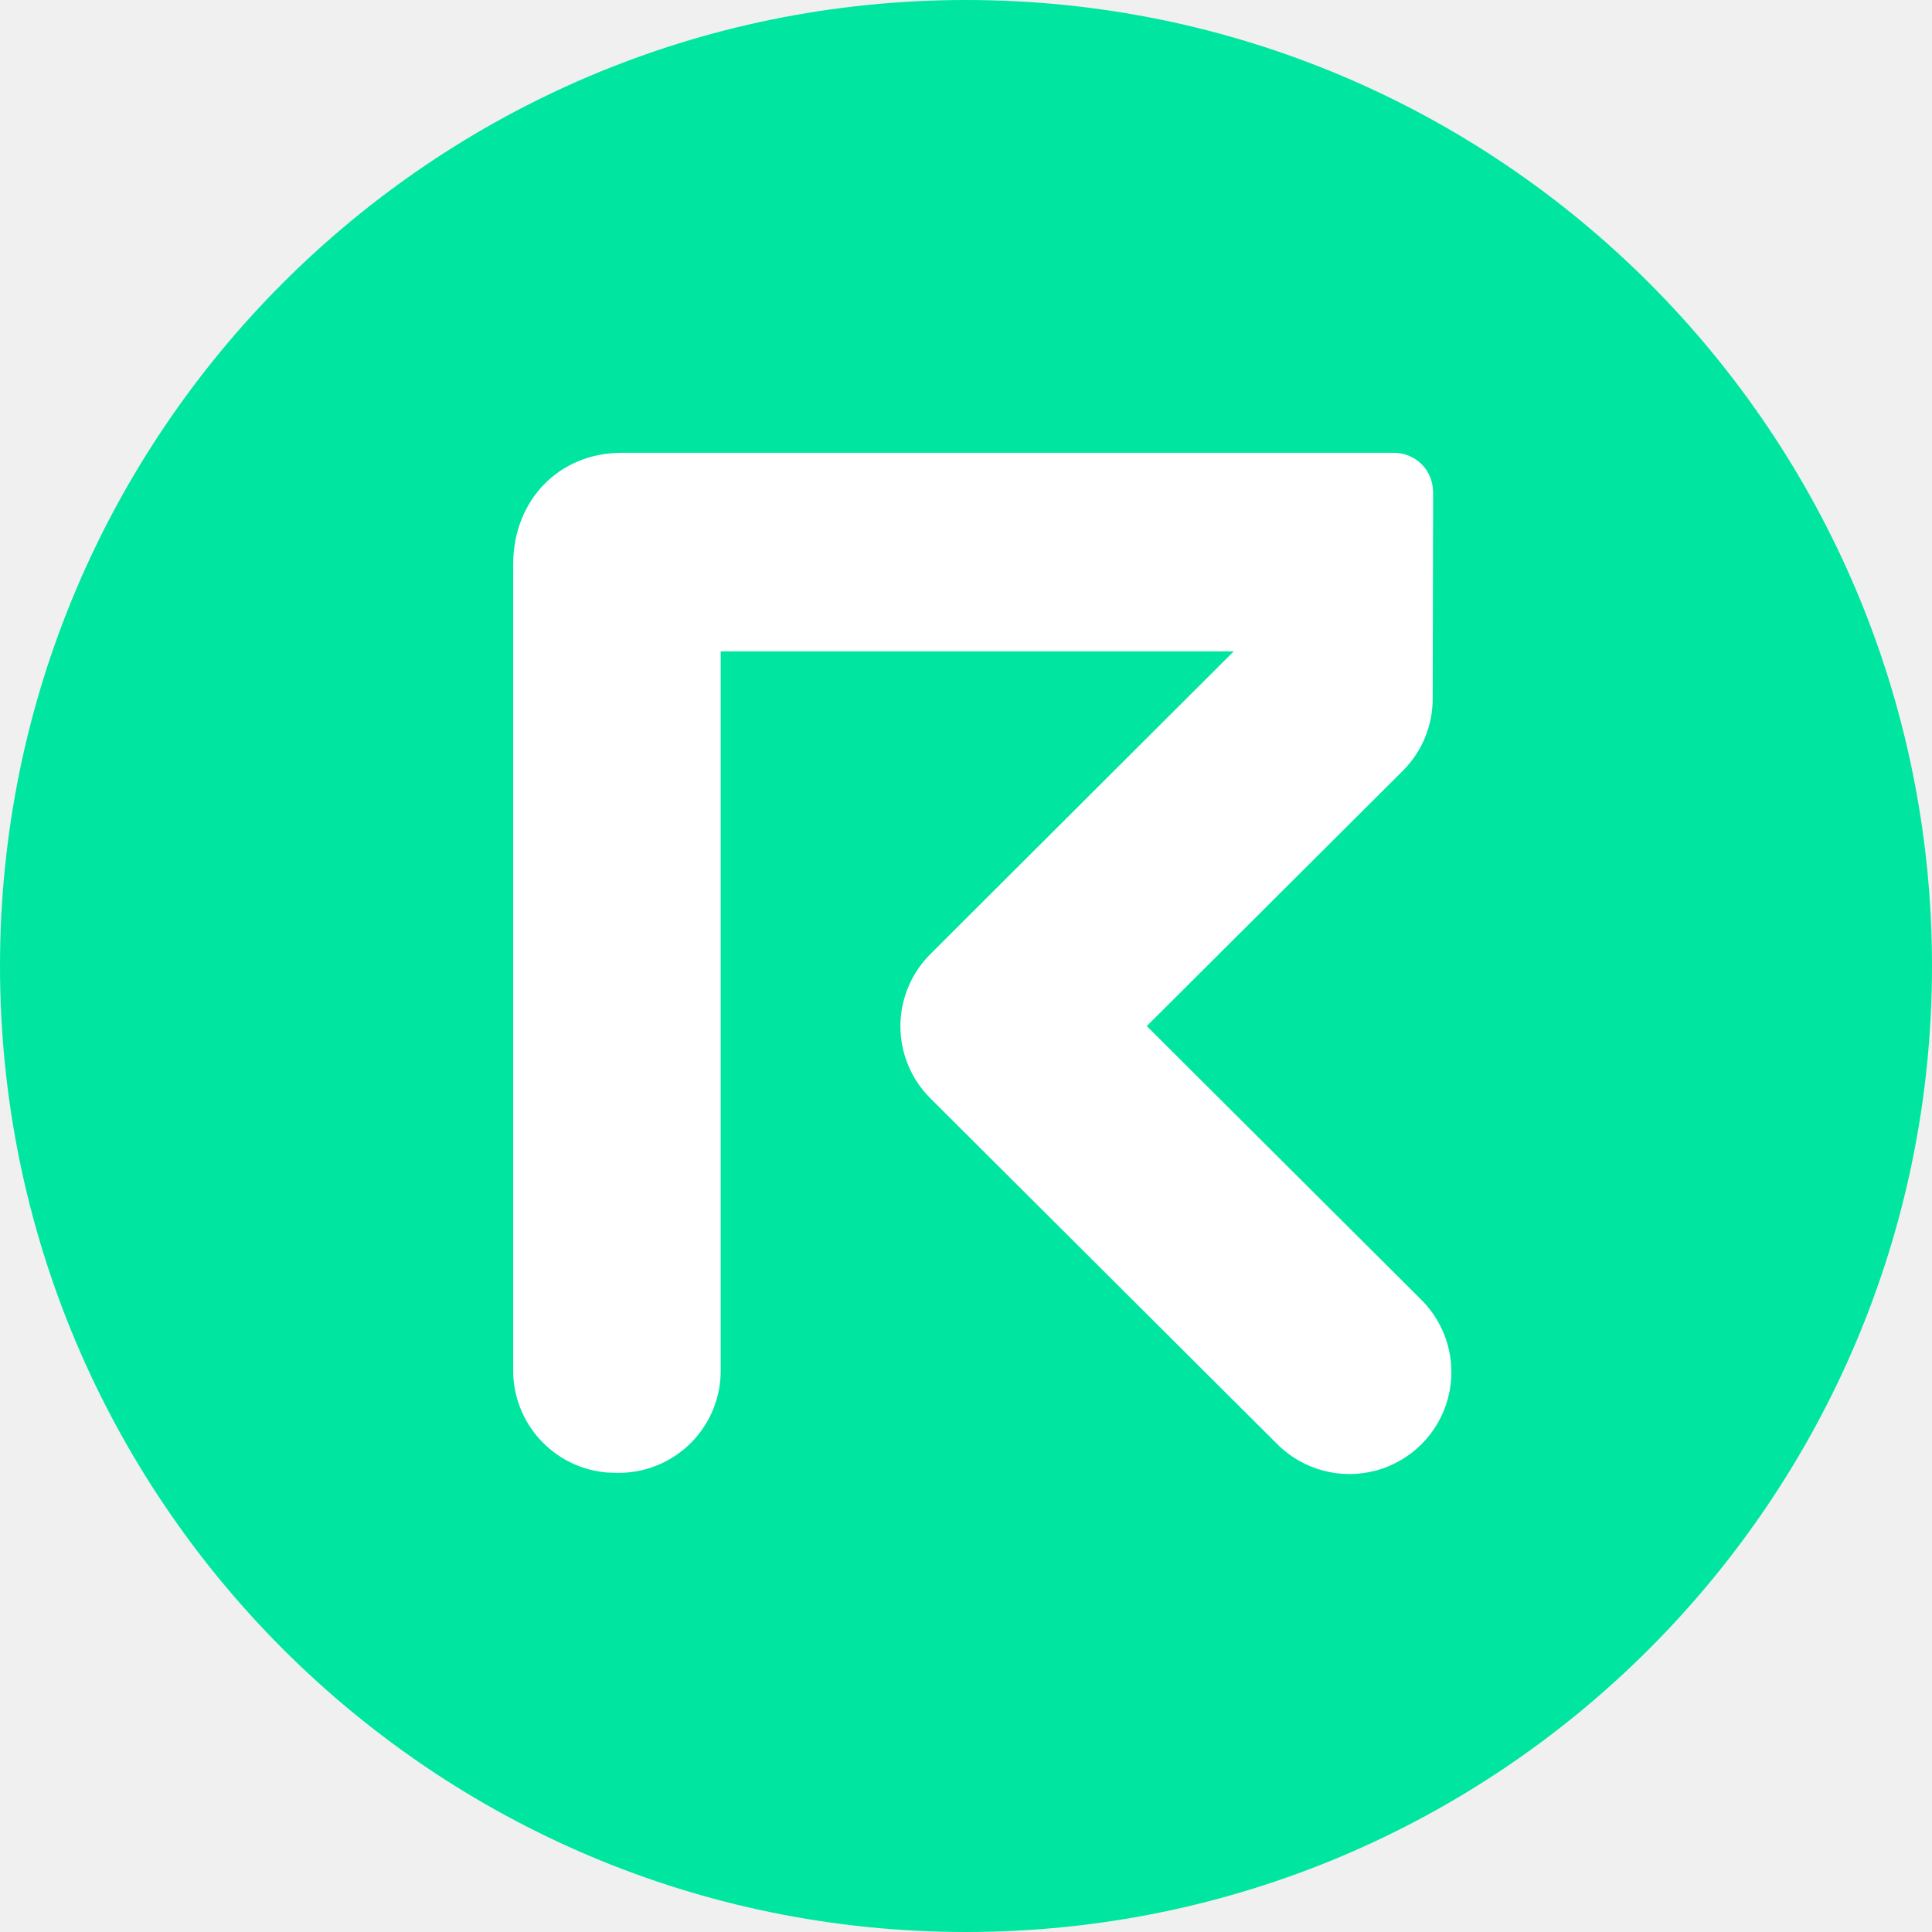
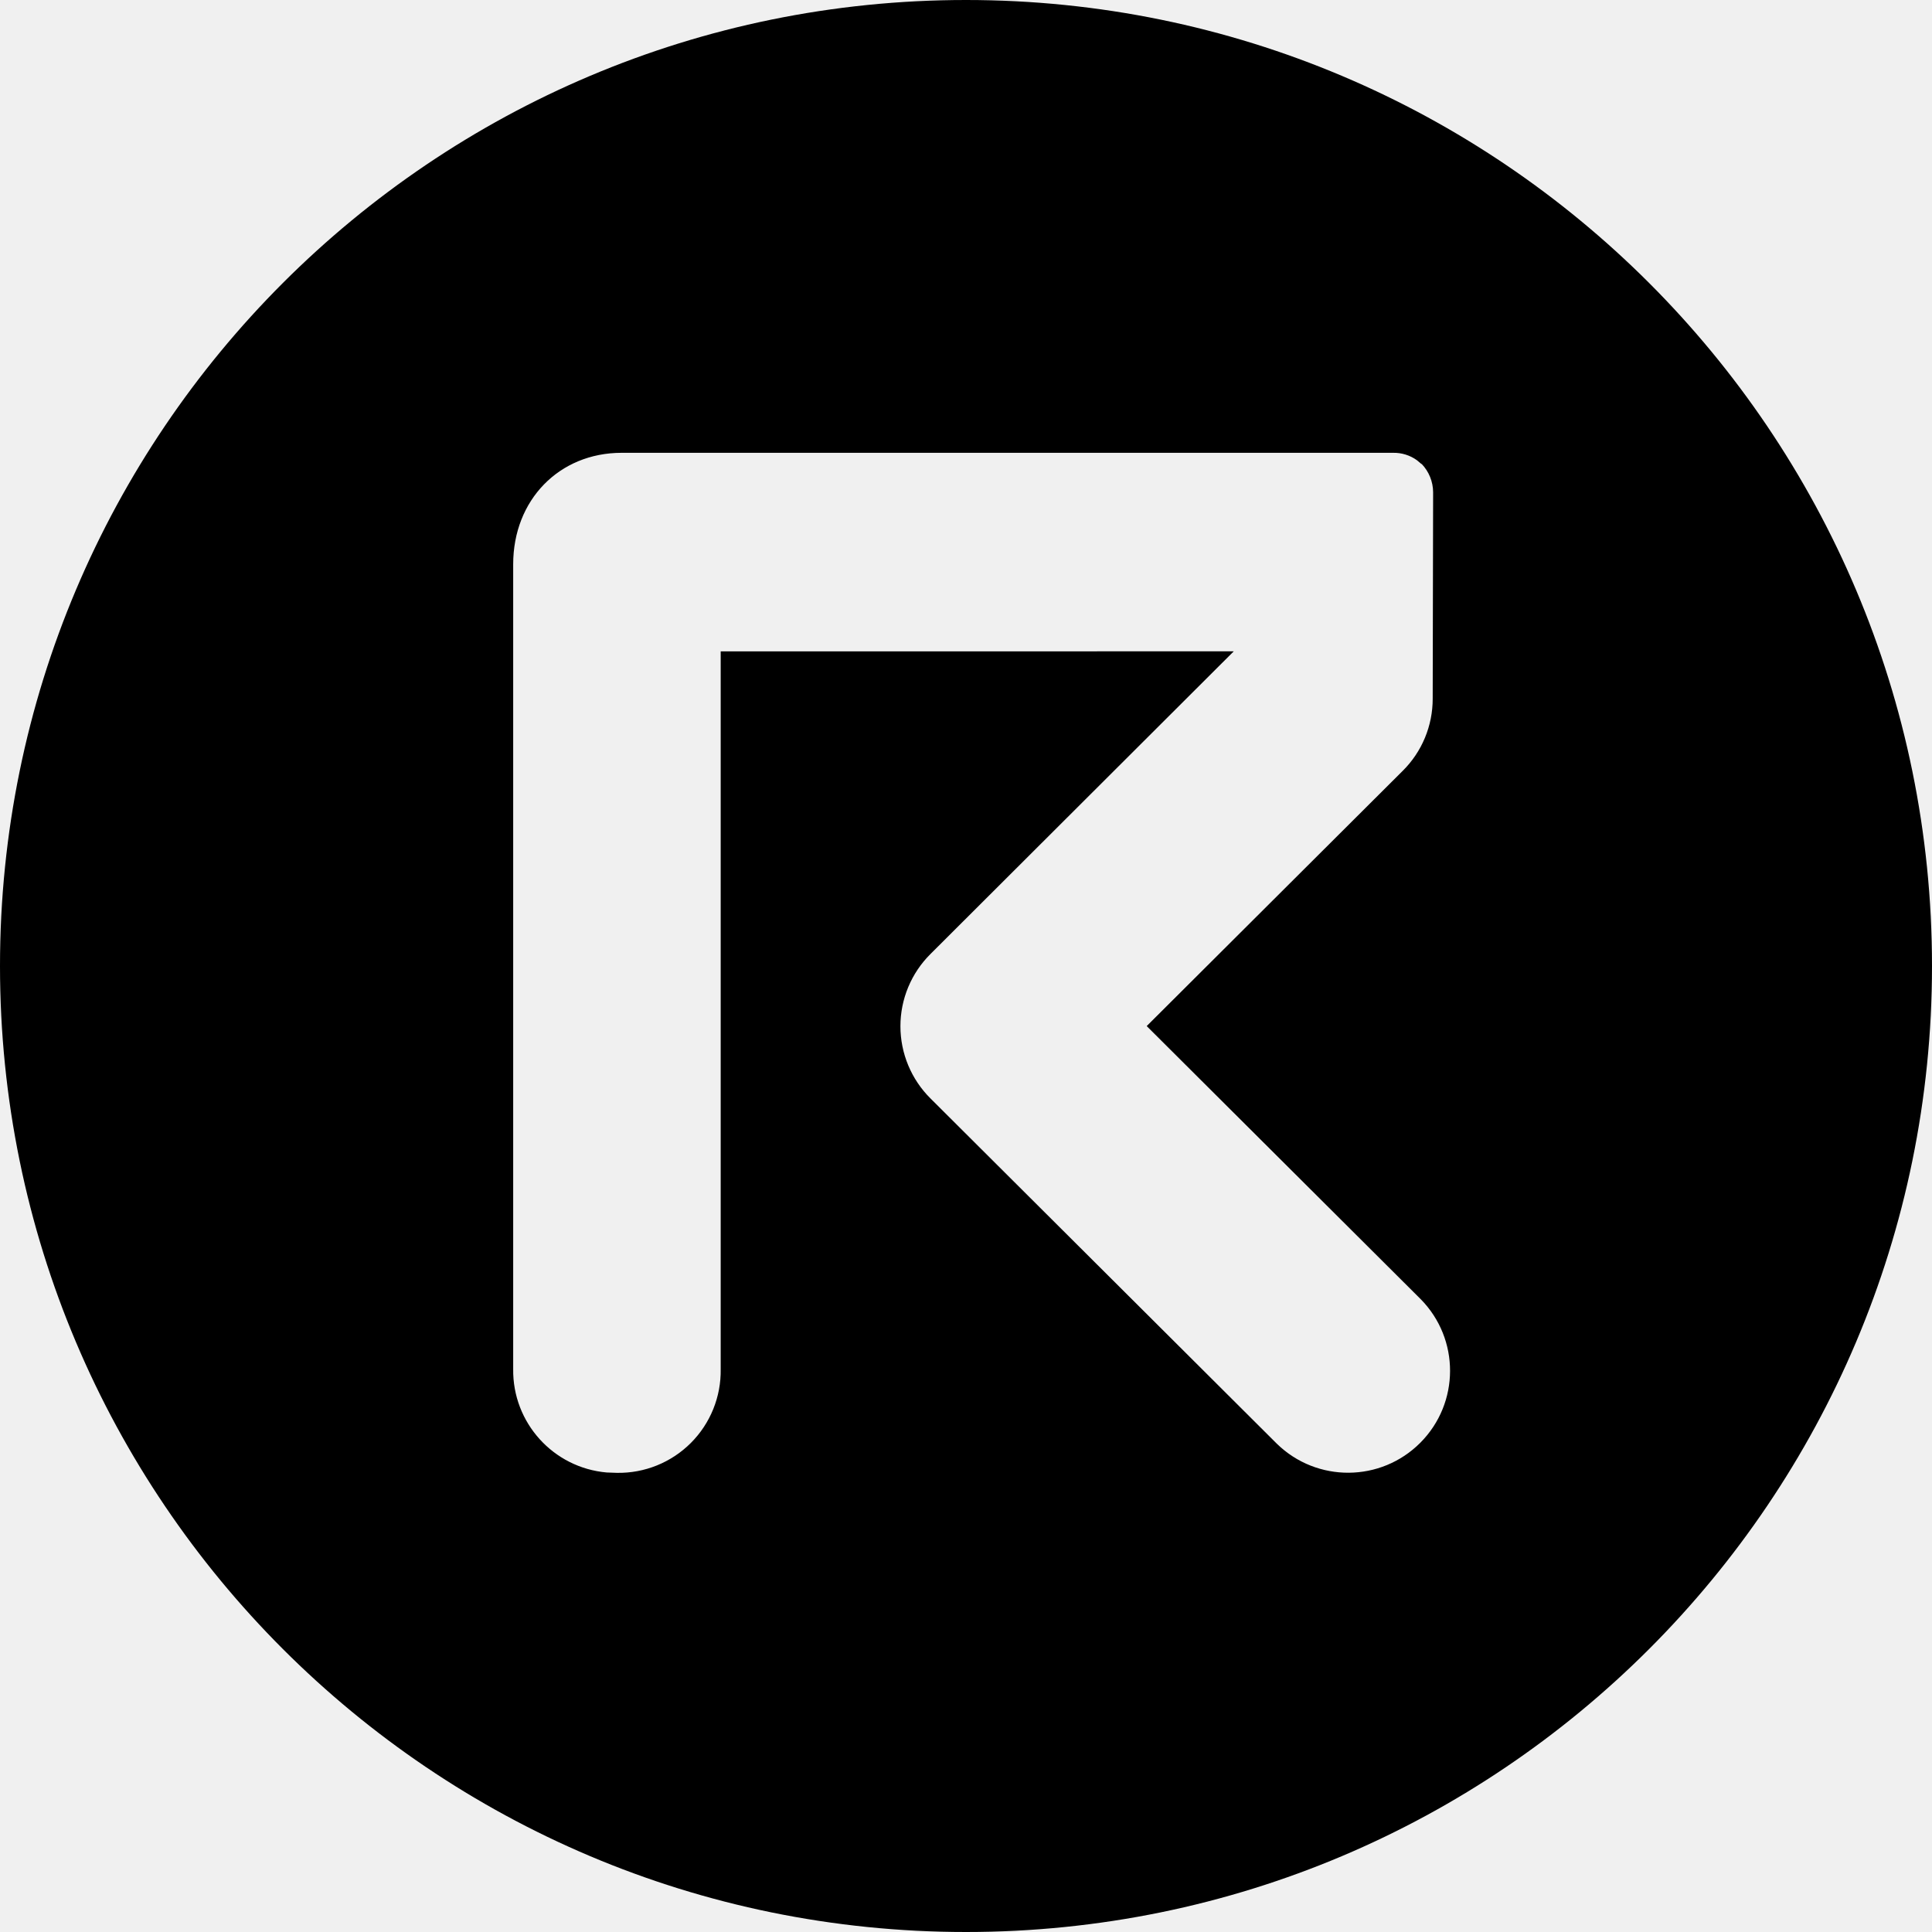
<svg xmlns="http://www.w3.org/2000/svg" width="32" height="32" viewBox="0 0 32 32">
-   <g fill="none">
-     <circle fill="#00E6A0" cx="16" cy="16" r="16" />
-     <path d="M23.073 7.5a.653.653 0 01.477.192l-.006-.006a.65.65 0 01.184.364l.009.104-.007 3.417c0 .449-.178.88-.496 1.197l-4.24 4.227 4.537 4.523a1.689 1.689 0 11-2.383 2.394l-5.735-5.717a1.686 1.686 0 010-2.395l5.022-5.012h-8.498v11.889a1.69 1.69 0 01-1.718 1.718l-.17-.006A1.696 1.696 0 018.5 22.677V9.347c0-1.066.763-1.847 1.796-1.847z" fill="#FFF" />
-   </g>
+   <path d="M16 0c8.837 0 16 7.163 16 16s-7.163 16-16 16S0 24.837 0 16 7.163 0 16 0zm7.073 7.5H10.296C9.263 7.5 8.5 8.28 8.5 9.346v13.33a1.697 1.697 0 001.549 1.713l.17.006a1.69 1.69 0 001.718-1.718V10.789l8.498-.001-5.022 5.012a1.686 1.686 0 000 2.395l5.735 5.717a1.689 1.689 0 002.383-2.394l-4.538-4.523 4.24-4.227c.32-.317.498-.748.497-1.197l.007-3.417a.684.684 0 00-.19-.47l-.003.002-.075-.063a.653.653 0 00-.396-.123z" />
</svg>
